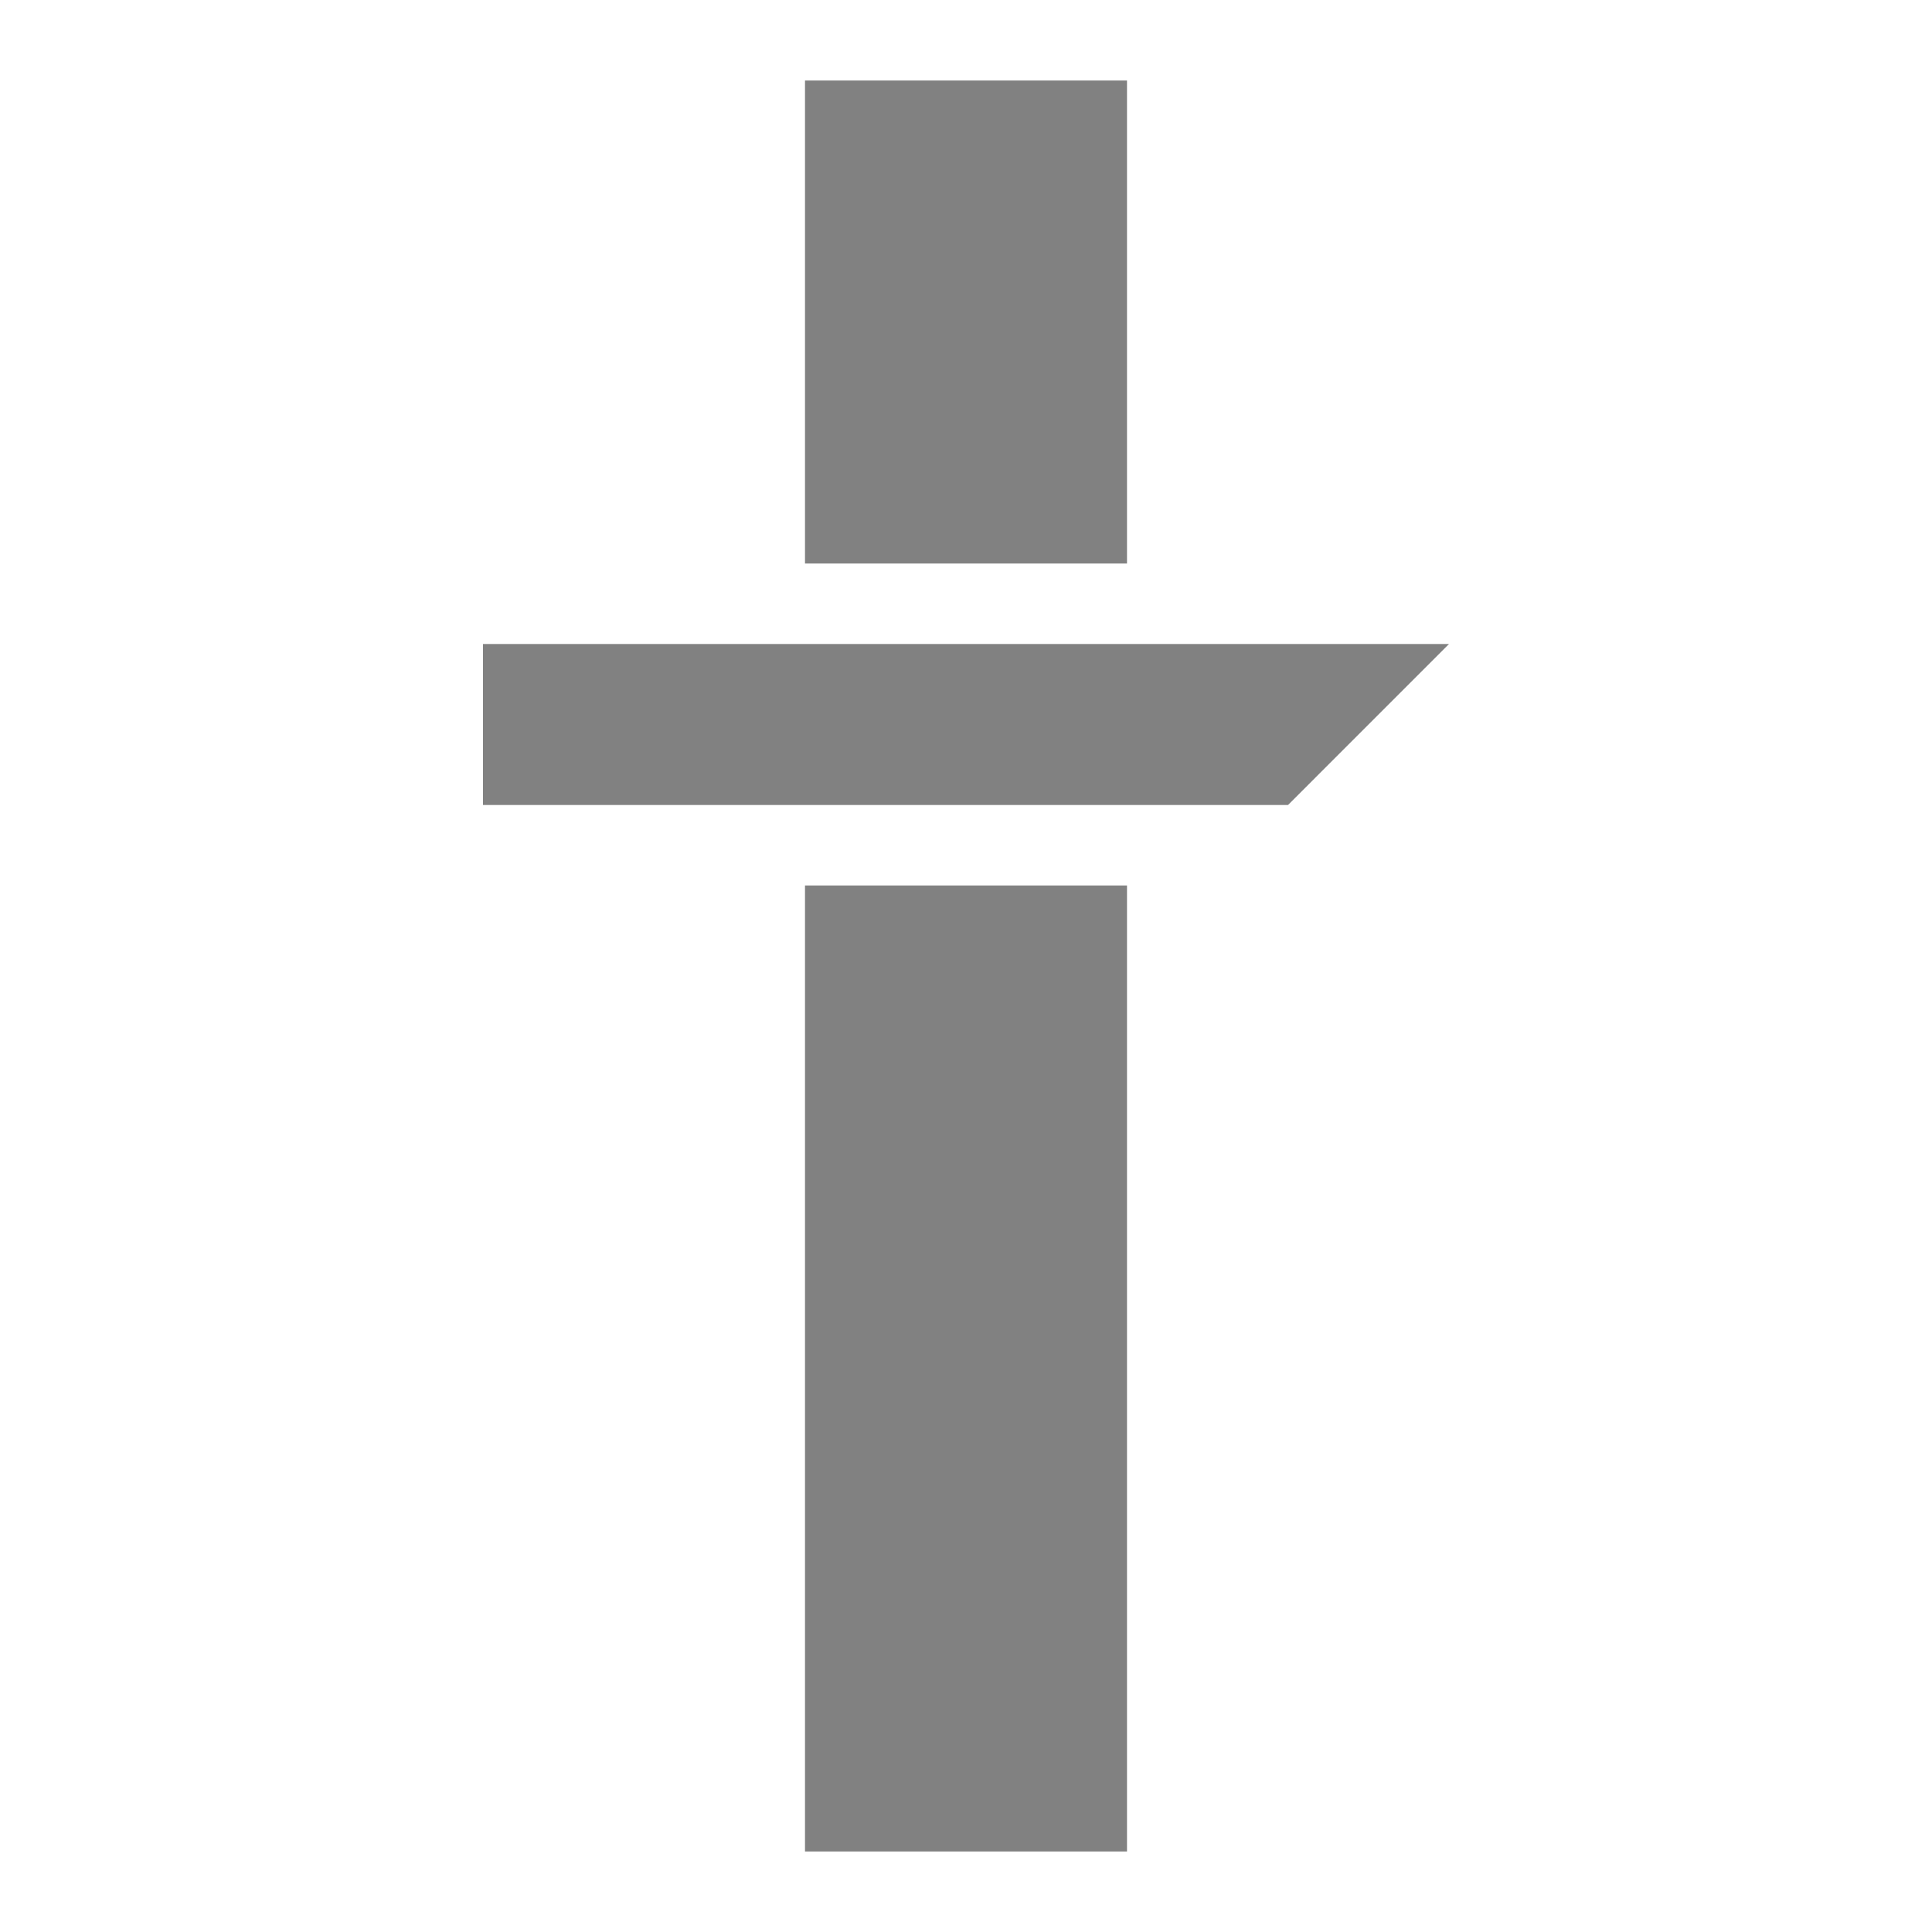
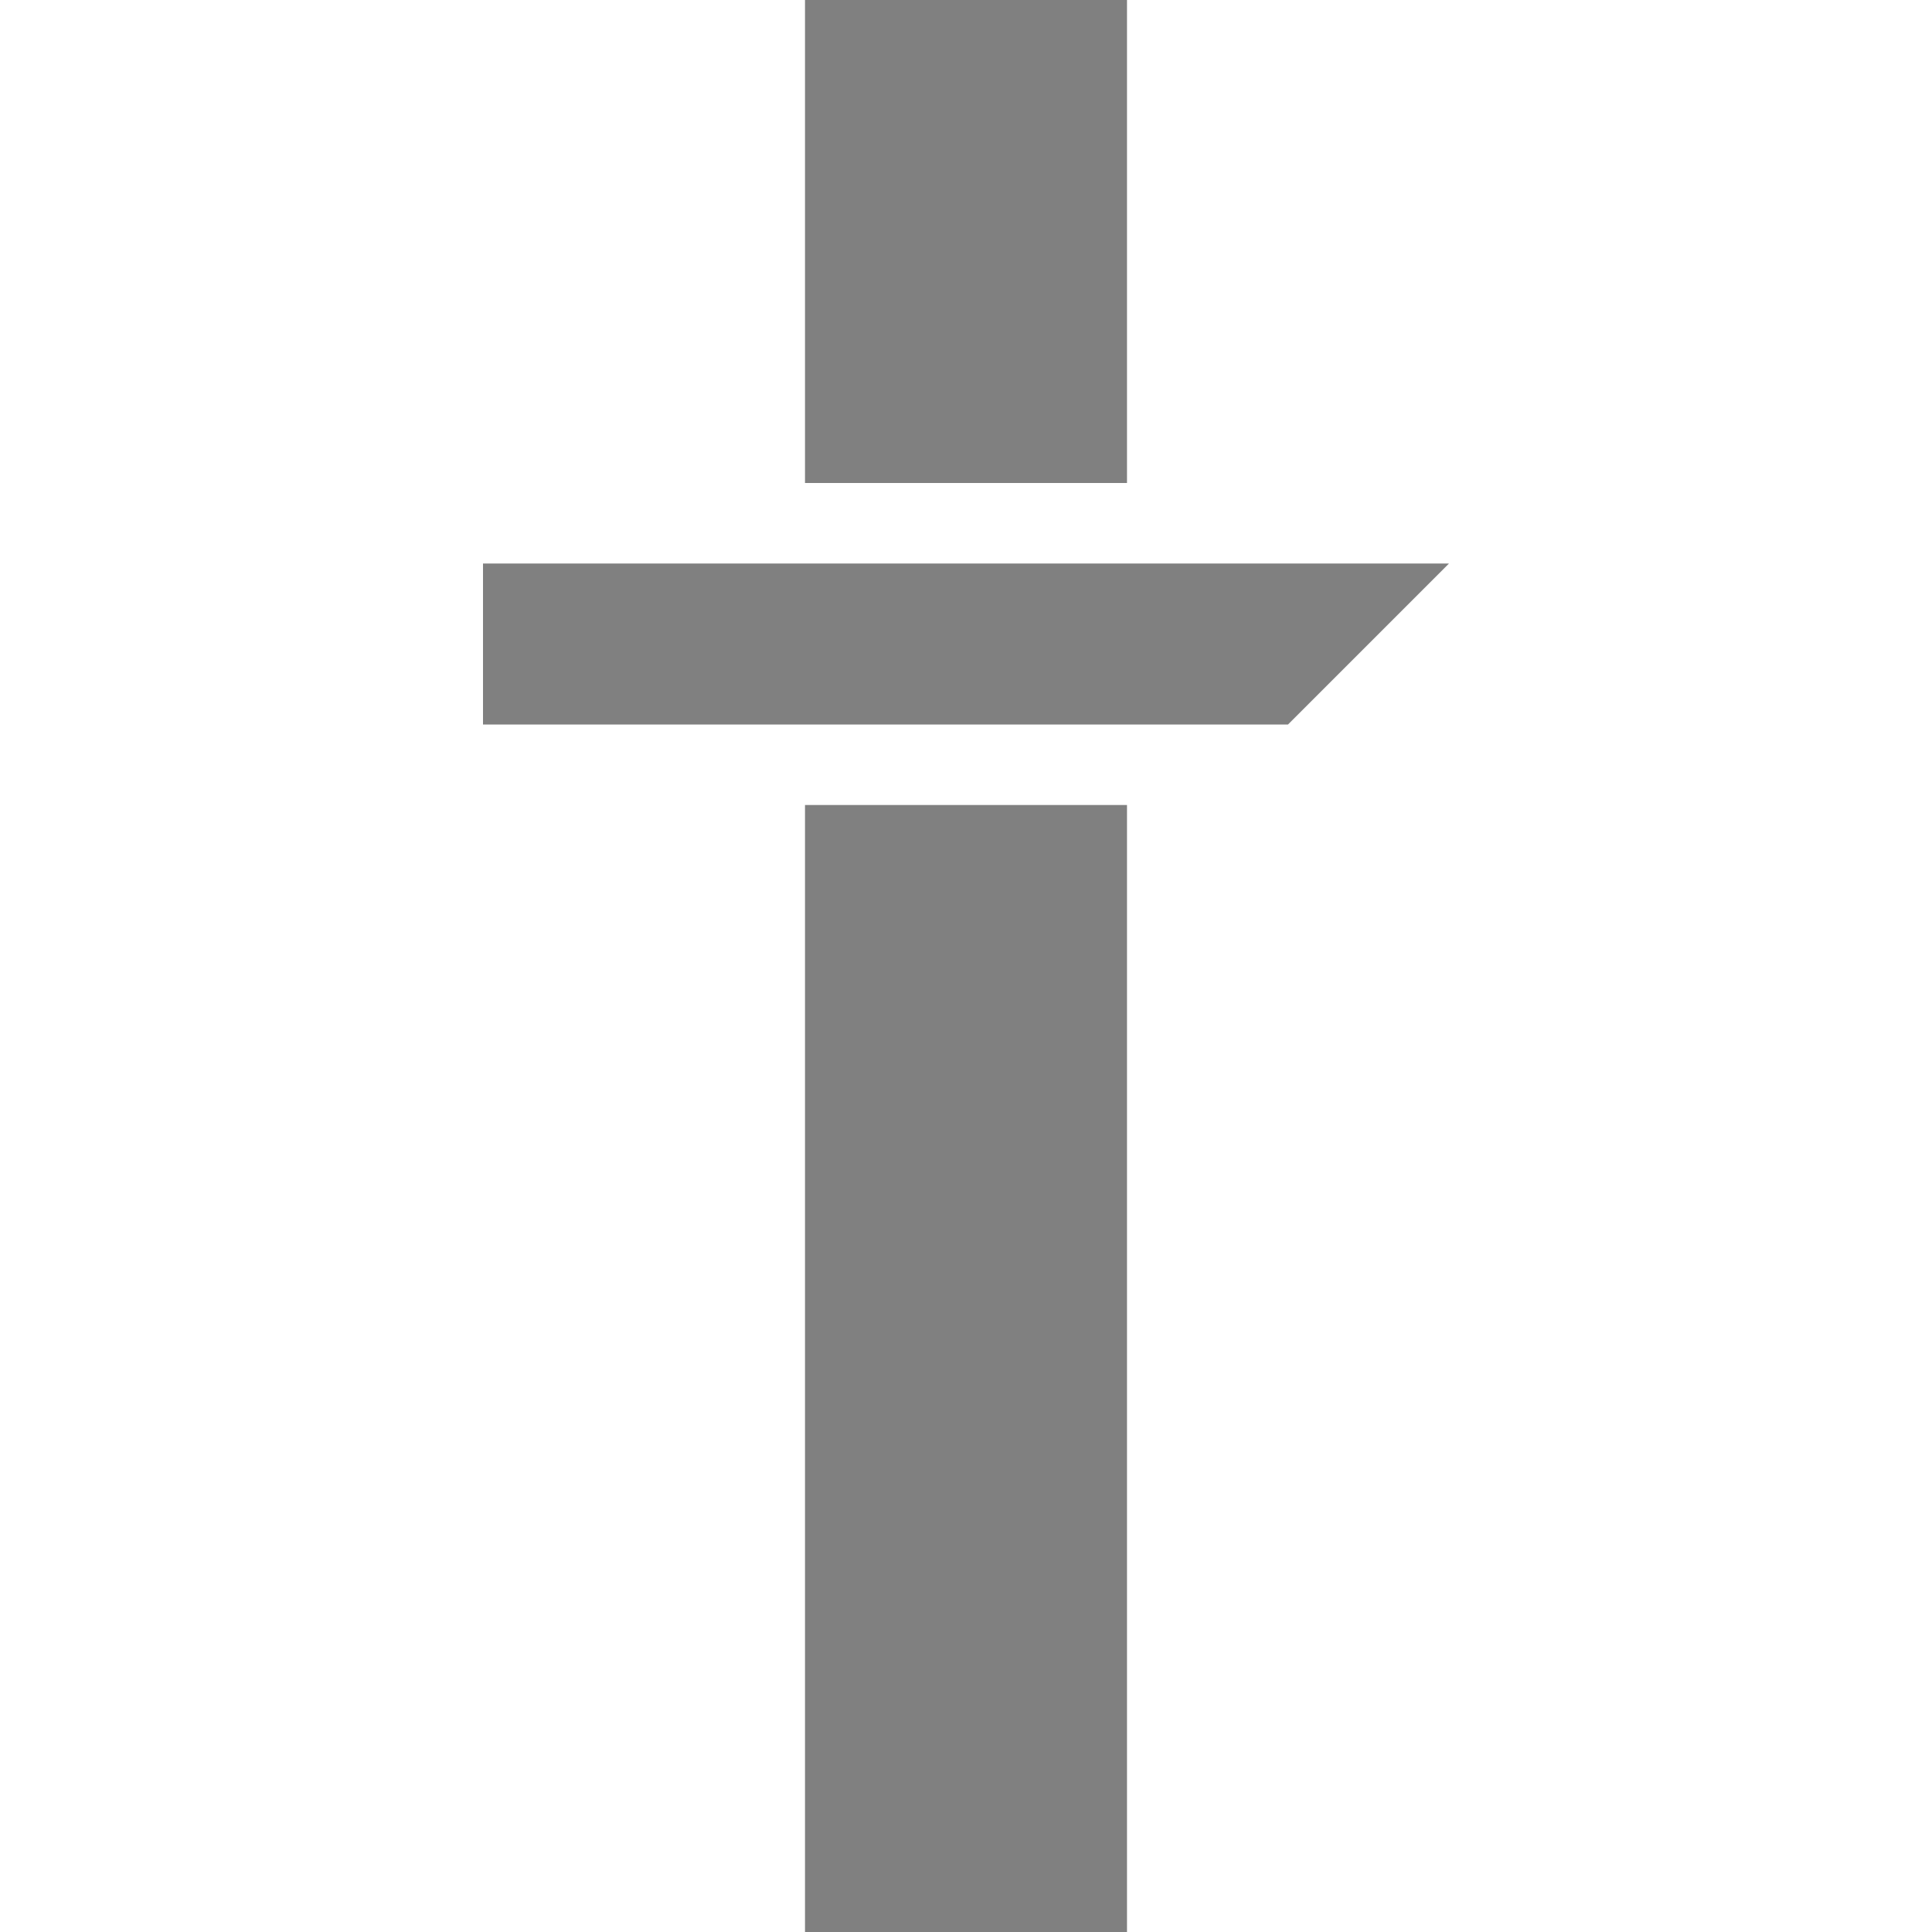
- <svg xmlns="http://www.w3.org/2000/svg" version="1.1" id="Layer_1" x="0px" y="0px" width="24px" height="24px" viewBox="0 0 24 24" enable-background="new 0 0 24 24" xml:space="preserve">
-   <path fill="#818181" d="M10,11h4v12h-4V11z M10,1h4v6h-4V1z M6,8v2h10l2-2H6z" />
+ <svg xmlns="http://www.w3.org/2000/svg" id="Layer_1" data-name="Layer 1" viewBox="0 0 24 24">
+   <defs>
+     <style>
+       .cls-1 {
+         fill: gray;
+       }
+     </style>
+   </defs>
+   <path class="cls-1" d="M14,0H10V6h4ZM10,24h4V10H10ZM6,7V9H16l2-2Z" />
</svg>
